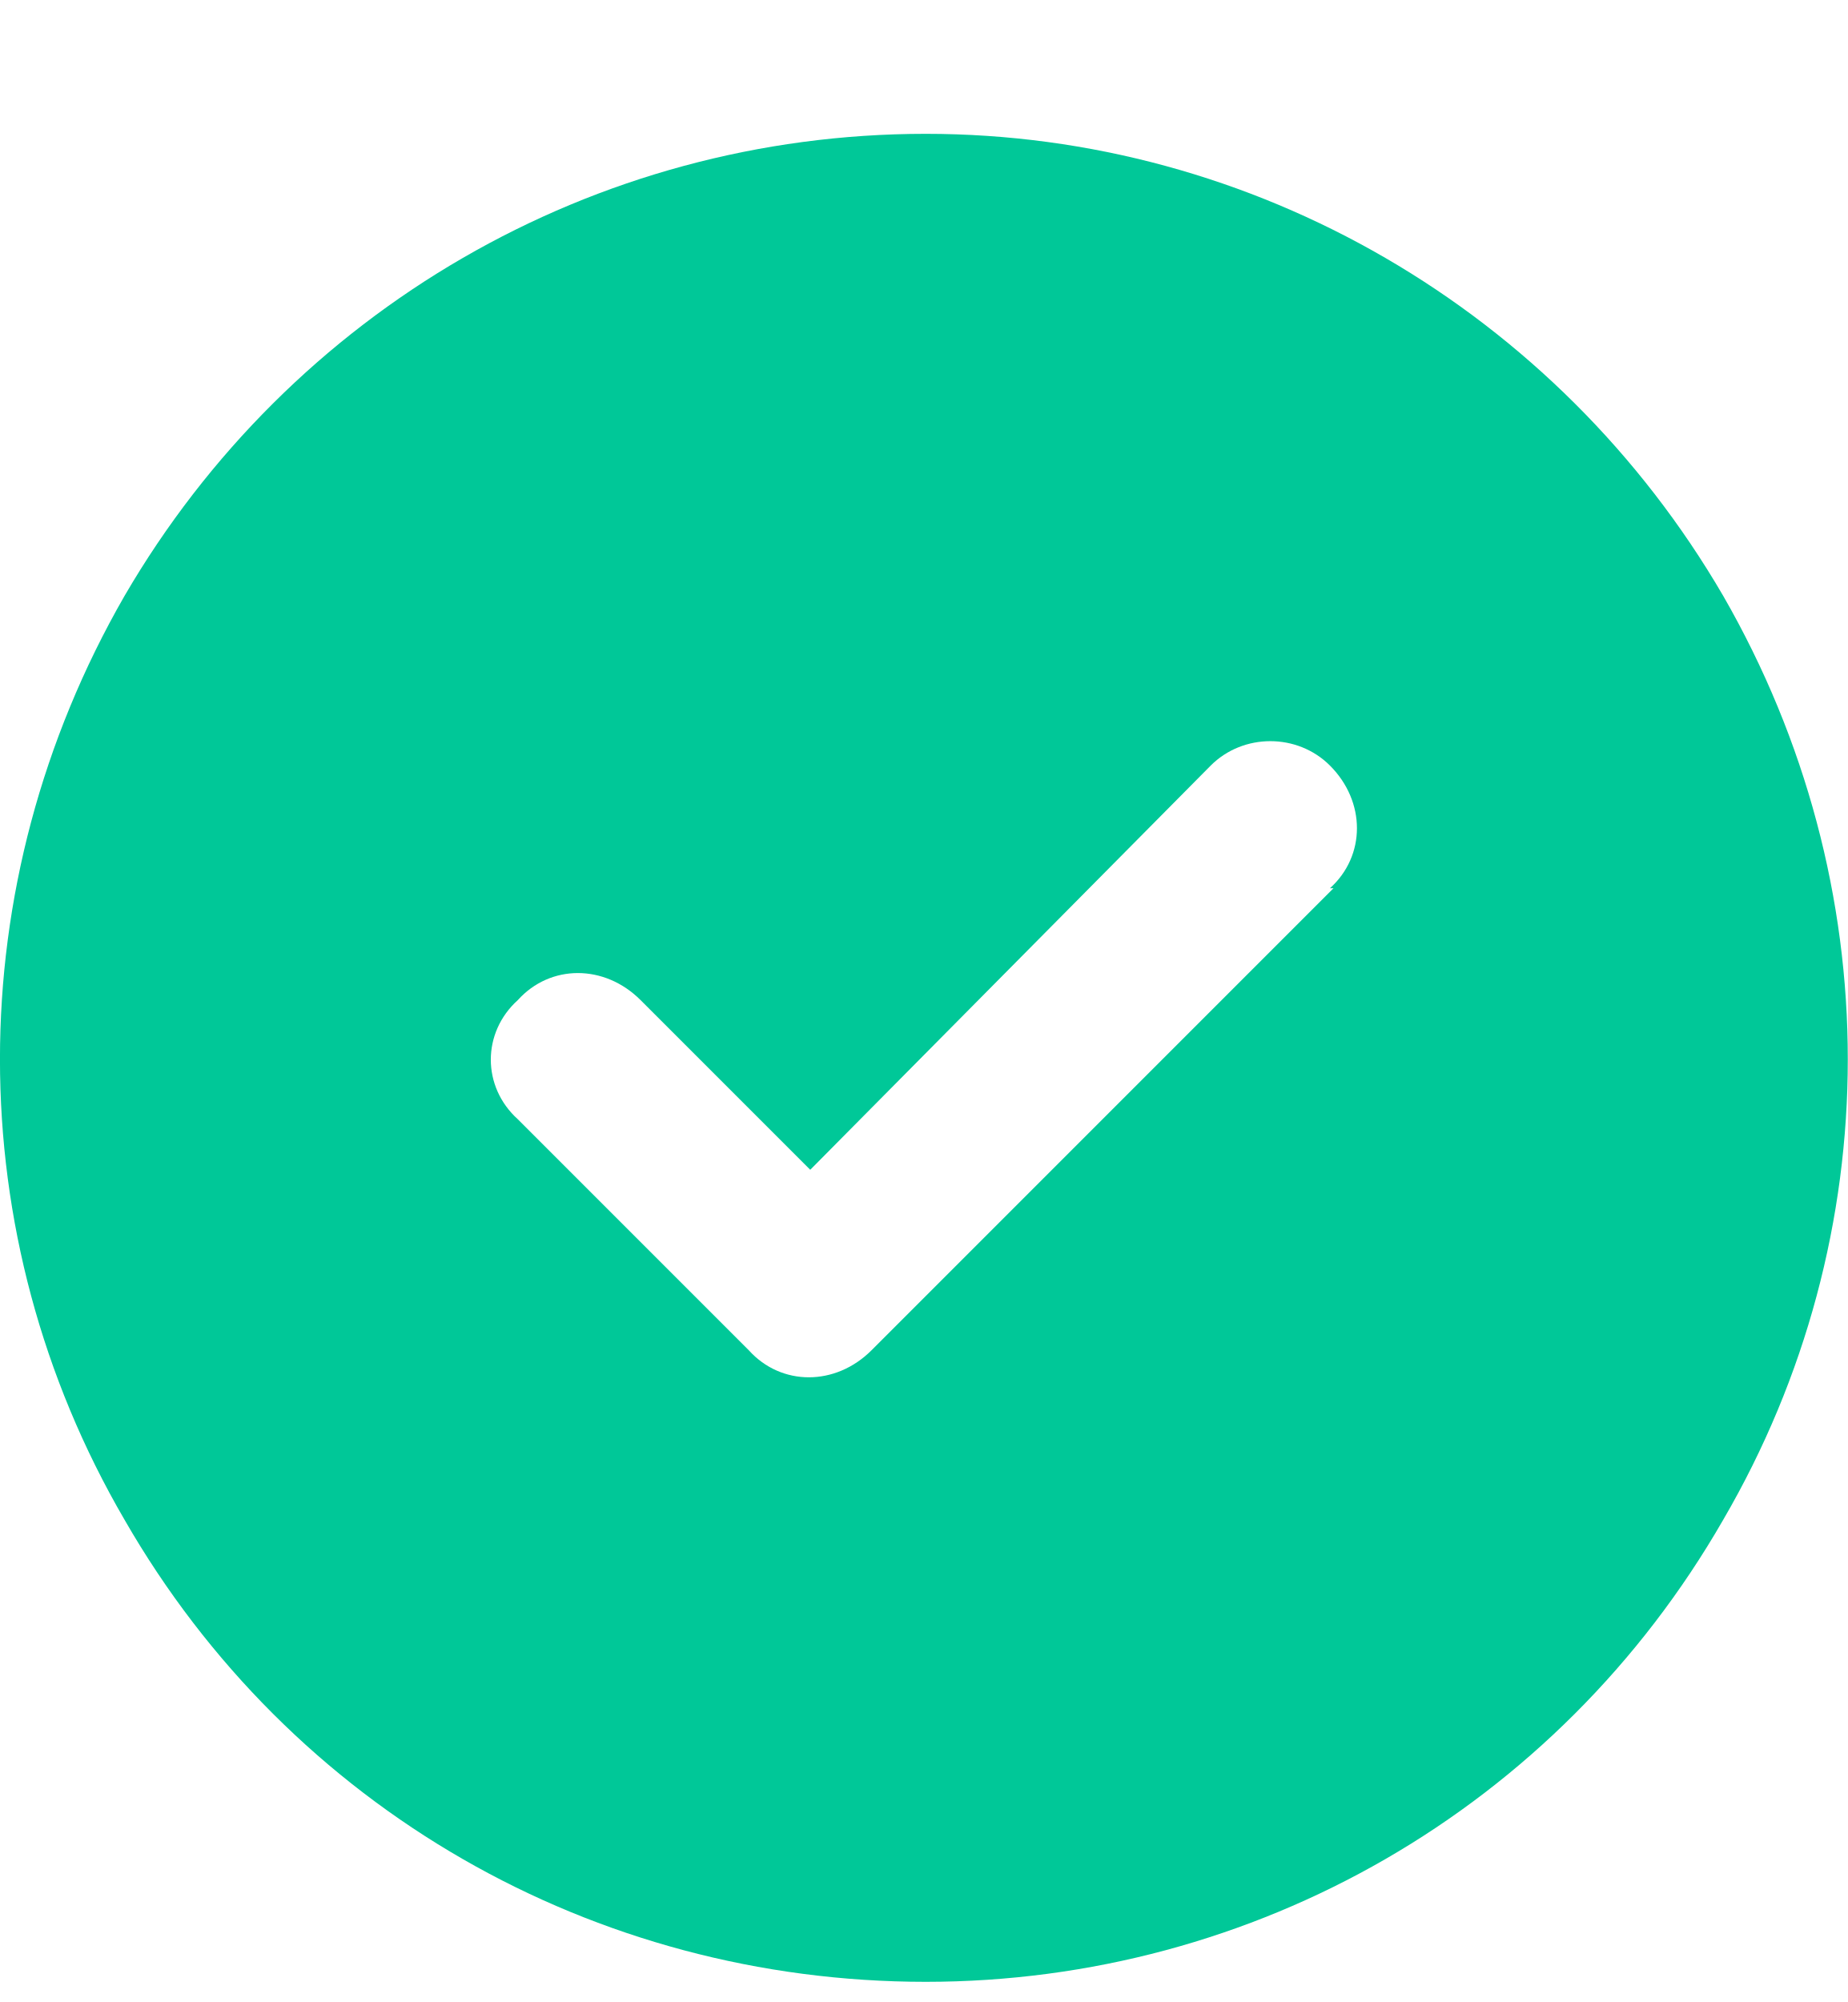
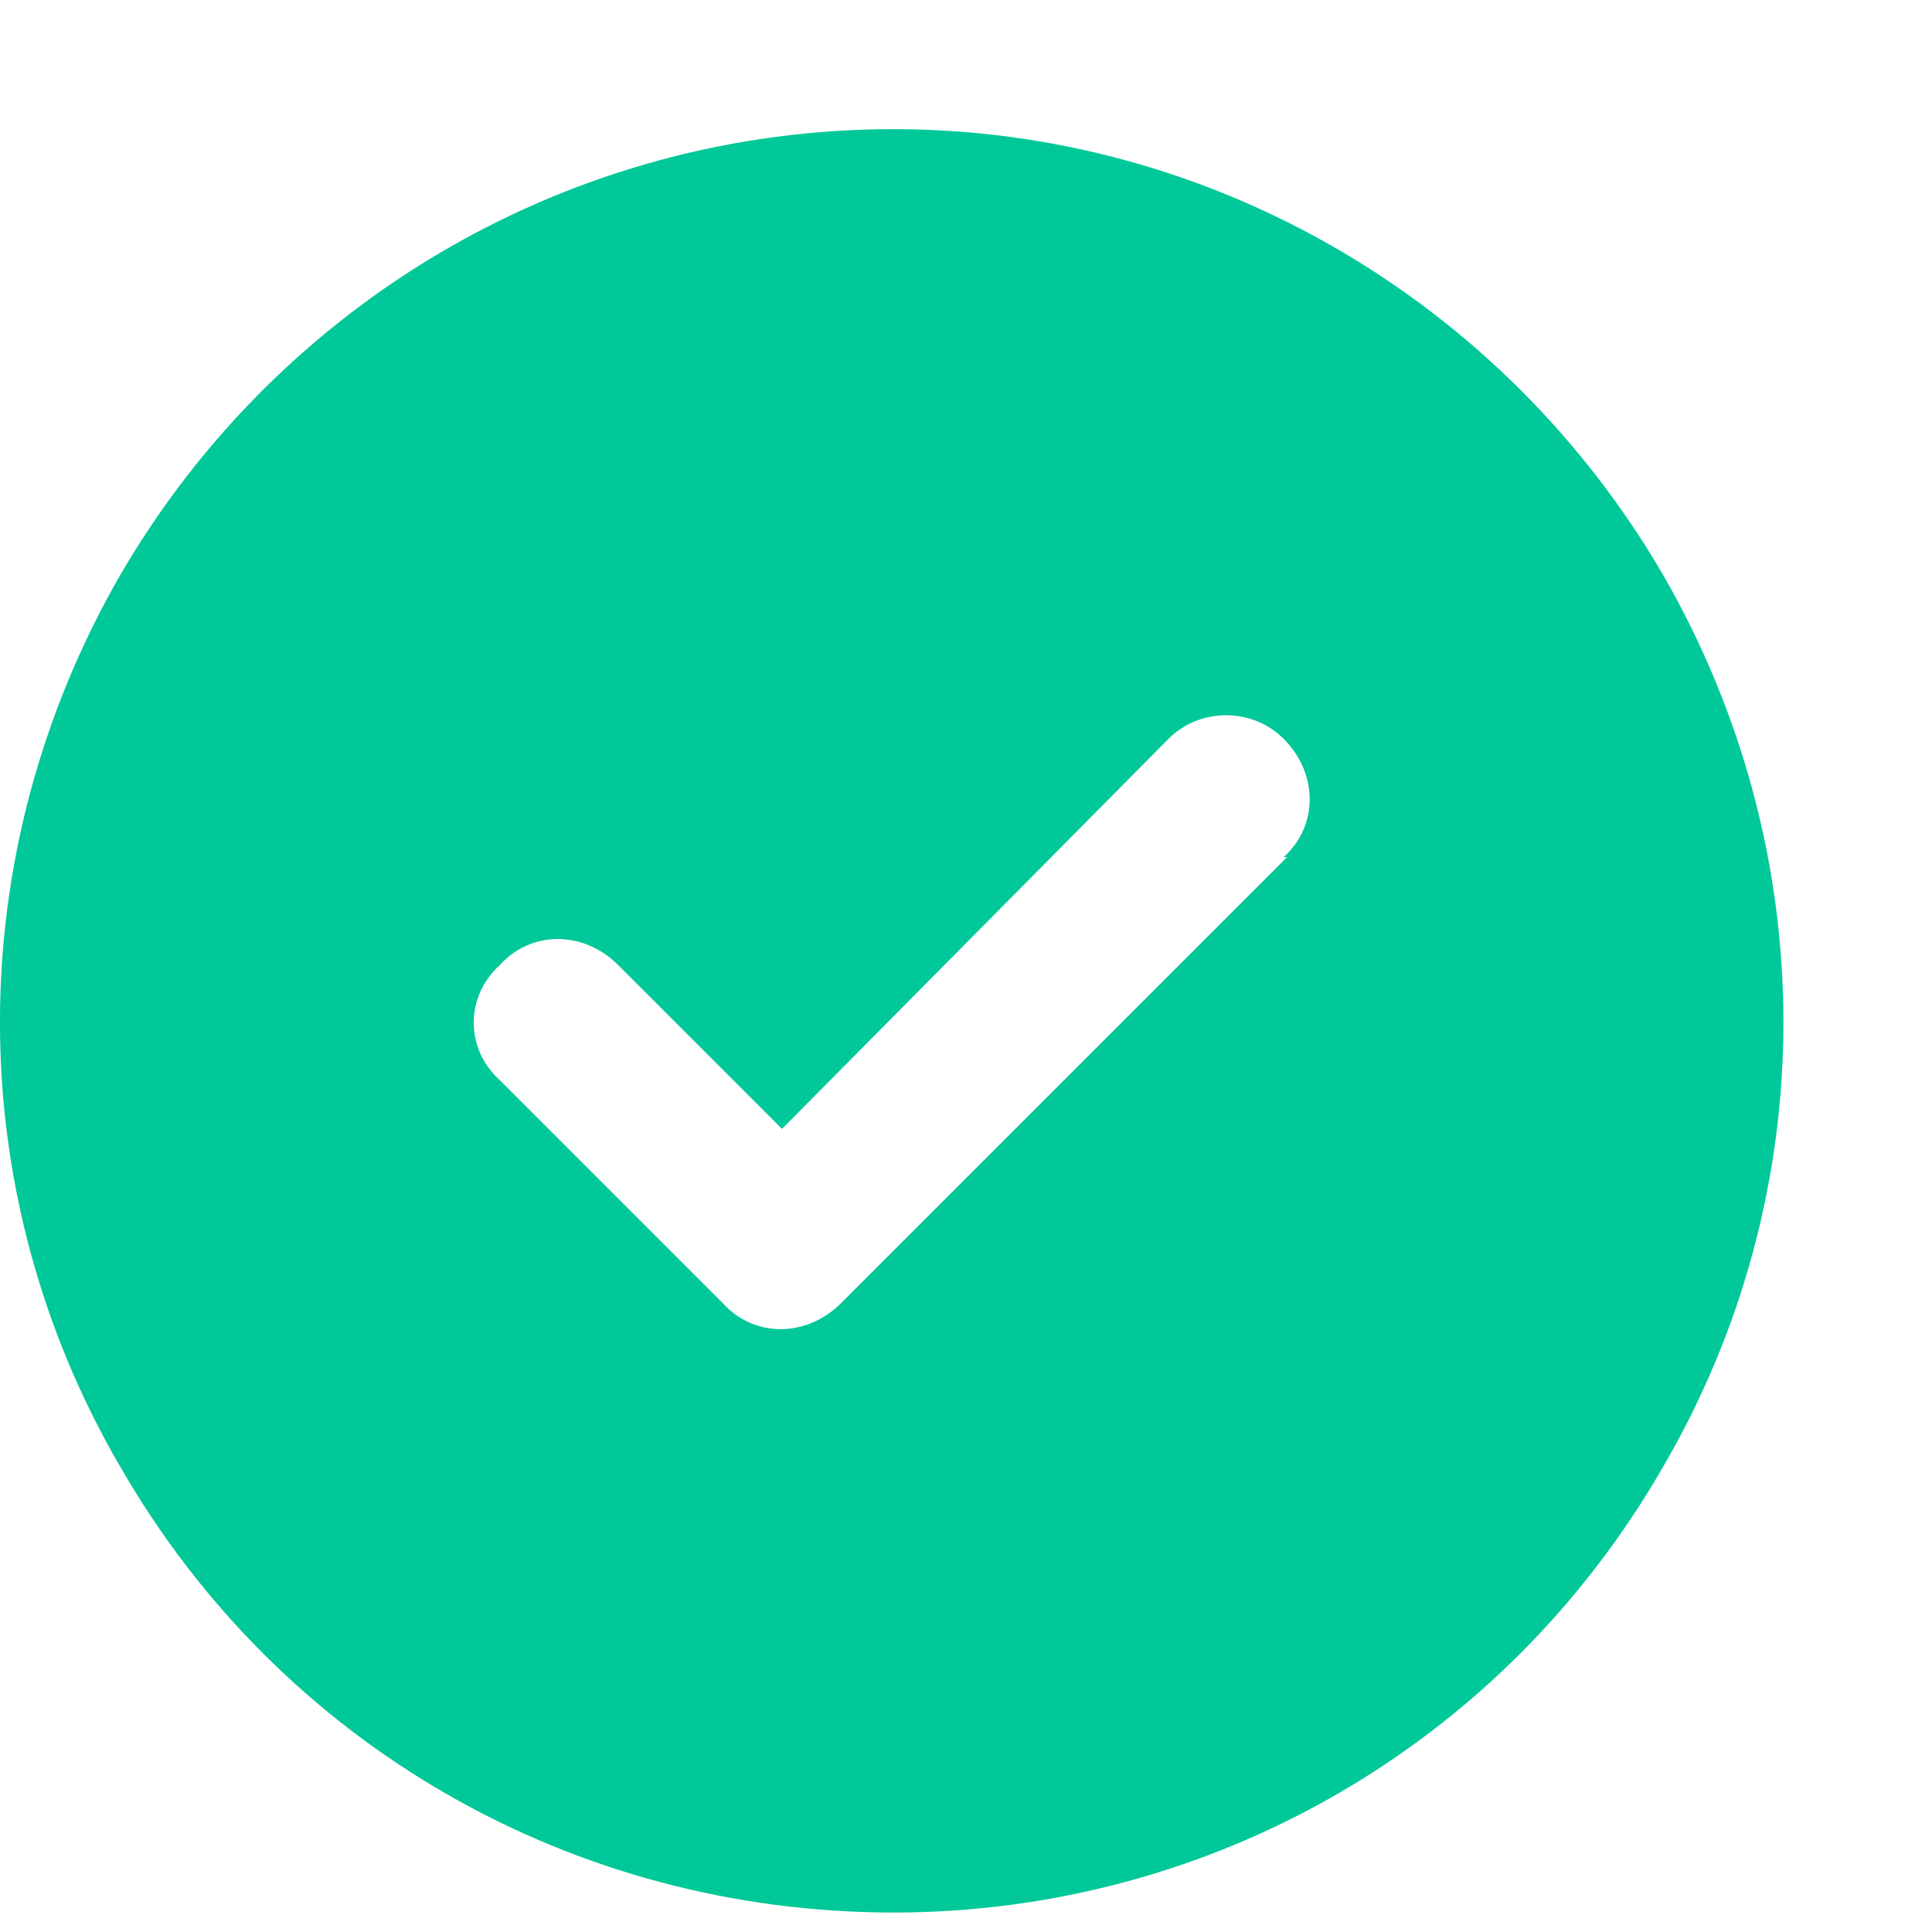
- <svg xmlns="http://www.w3.org/2000/svg" width="12" height="13" viewBox="0 0 12 13" fill="none">
+ <svg xmlns="http://www.w3.org/2000/svg" width="13" height="13" viewBox="0 0 13 13" fill="none">
  <path d="M6.012 12.869C3.855 12.869 1.887 11.744 0.809 9.869C-0.27 8.018 -0.27 5.744 0.809 3.869C1.887 2.018 3.855 0.869 6.012 0.869C8.145 0.869 10.113 2.018 11.191 3.869C12.27 5.744 12.27 8.018 11.191 9.869C10.113 11.744 8.145 12.869 6.012 12.869ZM8.66 5.768H8.637C8.871 5.557 8.871 5.205 8.637 4.971C8.426 4.76 8.074 4.76 7.863 4.971L5.262 7.596L4.16 6.494C3.926 6.26 3.574 6.26 3.363 6.494C3.129 6.705 3.129 7.057 3.363 7.268L4.863 8.768C5.074 9.002 5.426 9.002 5.66 8.768L8.66 5.768Z" fill="#00C898" />
</svg>
